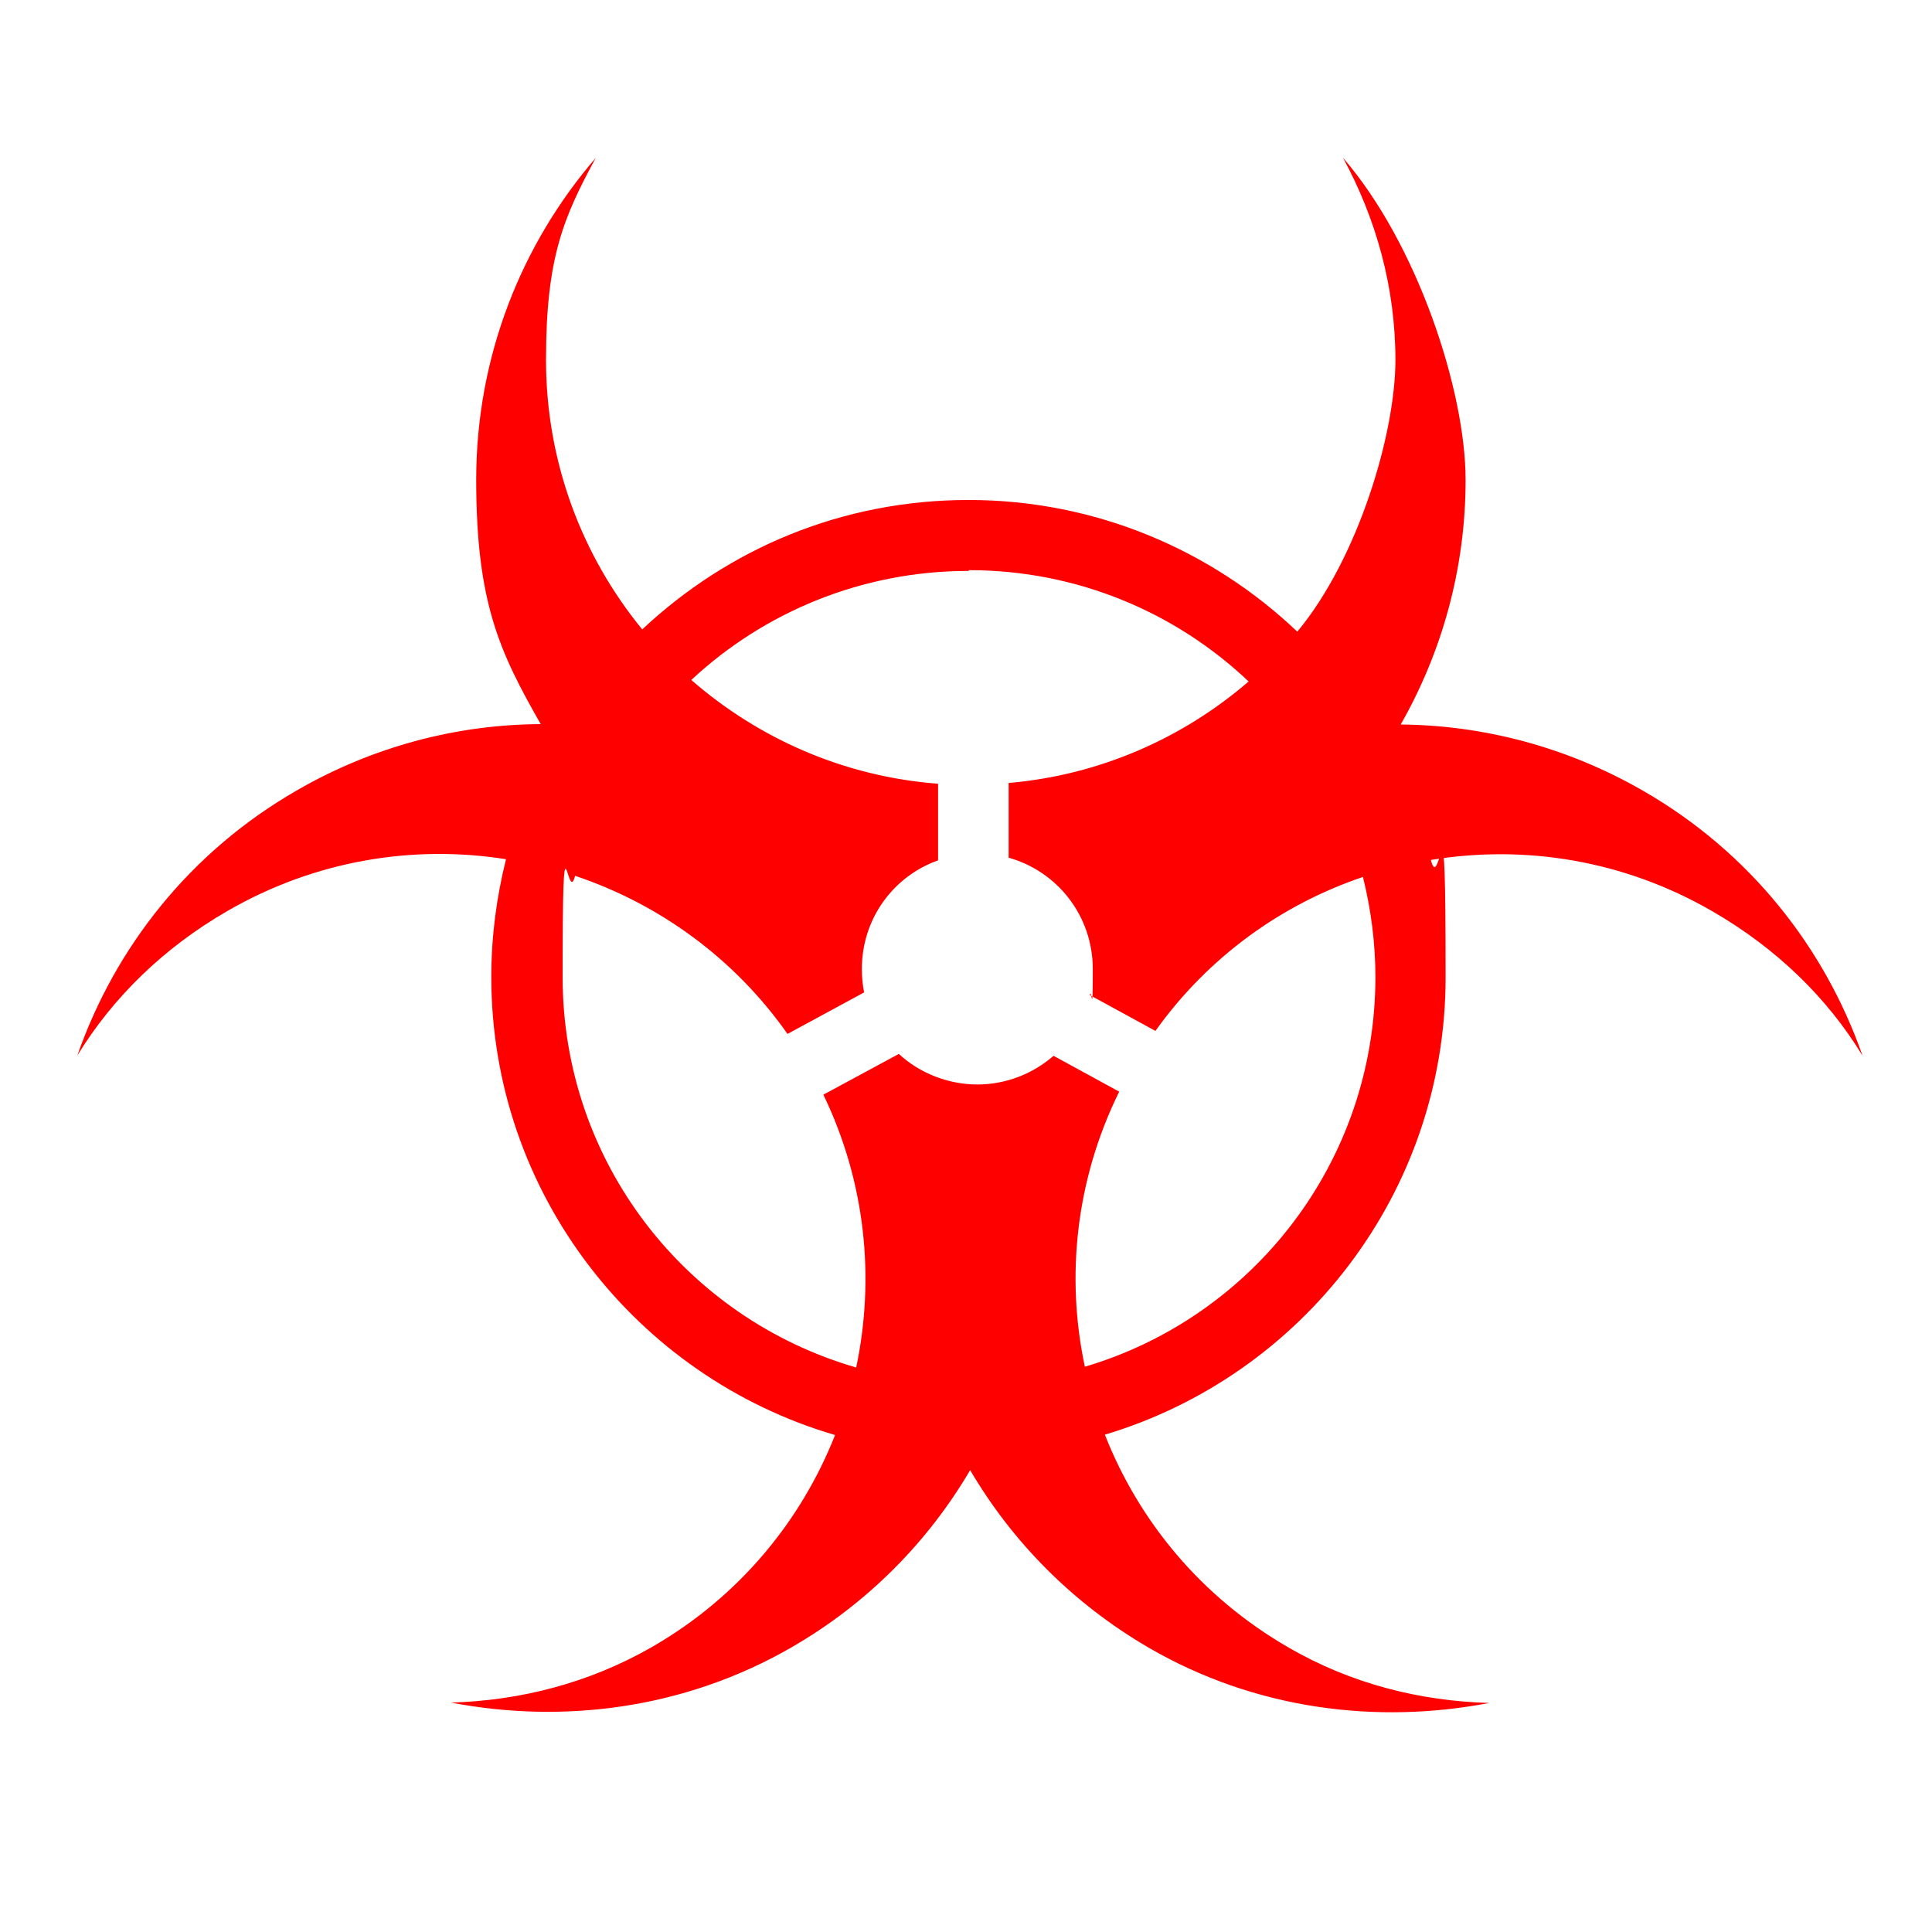
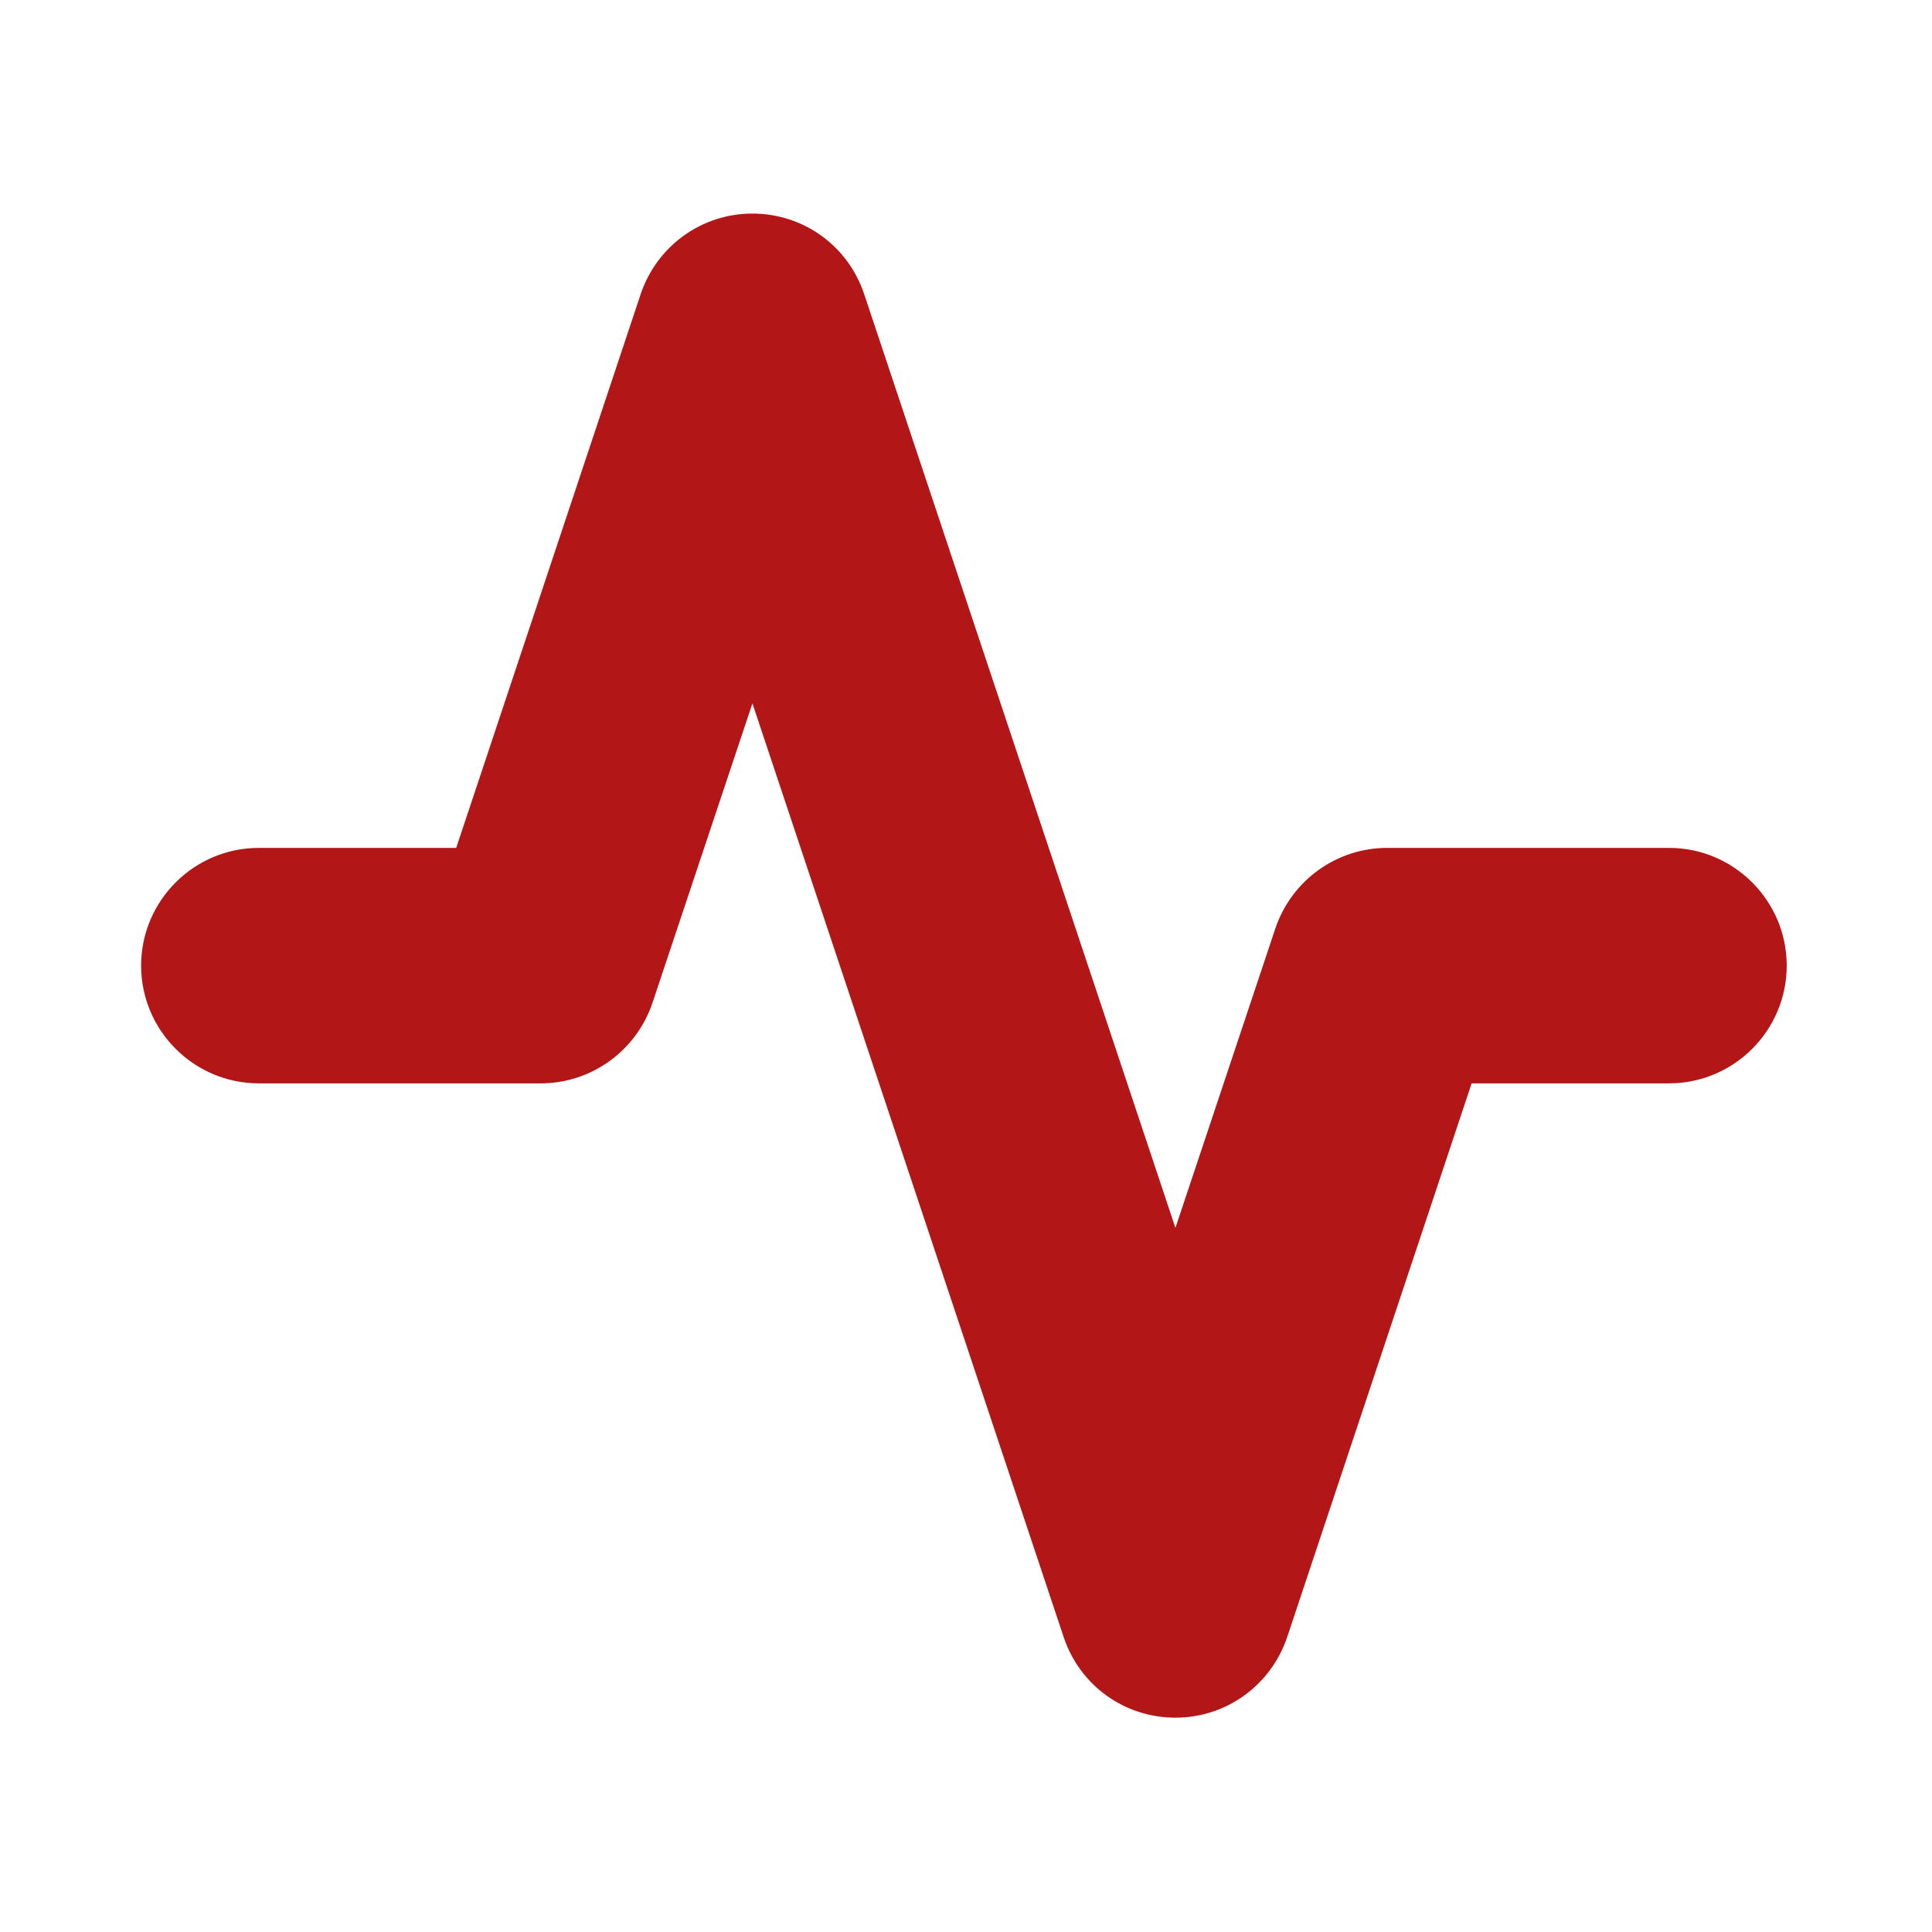
<svg xmlns="http://www.w3.org/2000/svg" id="Calque_1" version="1.1" viewBox="0 0 512 512">
  <defs>
    <style>
      .st0 {
-         fill: red;
+         fill: #b21616;
      }
    </style>
  </defs>
-   <path class="st0" d="M158,41.7c-19.8,22.9-31.8,52.8-31.8,85.4s6.2,45.7,17.1,64.8c-22,.1-44.3,5.8-64.7,17.6-28.3,16.3-48.1,41.6-58.1,70.2,9.5-15.5,23-28.6,39.8-38.3,23.2-13.4,49.2-17.6,73.8-13.7-2.5,10-3.9,20.4-3.9,31.2,0,57.4,38.5,106,91.1,121.4-9,22.8-25.5,42.9-48.4,56.1-16.8,9.7-35.3,14.3-53.4,14.8,29.8,5.7,61.9,1.7,90.2-14.6,20.3-11.7,36.3-28.1,47.4-47,11.1,18.9,27.1,35.3,47.4,47.1,28.3,16.4,60.4,20.3,90.2,14.6-18.2-.5-36.6-5-53.4-14.8-23-13.3-39.5-33.4-48.5-56.3,52.2-15.6,90.3-64,90.3-121.2s-1.4-21.1-3.9-31.1c24.8-4.1,51.1,0,74.6,13.6,16.8,9.7,30.4,22.8,39.8,38.3-10-28.6-29.8-53.9-58.1-70.2-20.3-11.7-42.4-17.4-64.3-17.6,10.9-19.1,17.2-41.3,17.2-64.8s-12.7-62.5-32.5-85.4c8.7,16,13.9,34.2,13.9,53.6s-9.8,52.5-26,72c-22.7-21.6-53.4-34.9-87.1-34.9s-63.8,13-86.5,34.3c-15.9-19.4-25.5-44.3-25.5-71.4s4.6-37.7,13.2-53.6h0ZM256.8,151.1c28.7,0,54.8,11.2,74.1,29.5-17.4,15-39.4,24.8-63.6,26.9v19.8c12.9,3.6,22.3,15.4,22.3,29.5s-.3,4.7-.8,6.9l17.4,9.5c14-19.6,33.4-33.5,55-40.8,2.1,8.5,3.3,17.4,3.3,26.5,0,48.9-32.4,90.1-77,103.3-5.1-23.9-2.4-49.6,9.1-72.9l-17.4-9.5c-5.4,4.7-12.5,7.6-20.2,7.6s-15.3-3-20.8-8.1l-20,10.8c11.2,23.2,13.7,48.6,8.7,72.3-45-13-77.8-54.3-77.8-103.5s1.2-18.2,3.3-26.8c22.1,7.4,42.1,21.7,56.3,41.9l20.3-11c-.4-2-.6-4.1-.6-6.2,0-13.4,8.4-24.6,20.2-28.8v-20.3c-25-1.9-47.6-12-65.4-27.5,19.2-17.9,45.1-28.9,73.5-28.9Z" />
+   <path class="st0" d="M442.3,224.7h-74.7c-13.4,0-25.3,8.6-29.6,21.3l-26.5,79.4-82.5-247.5c-4.3-12.8-16.1-21.3-29.6-21.3s-25.3,8.6-29.6,21.3l-48.9,146.8h-52.3c-17.2,0-31.2,14-31.2,31.2s14,31.2,31.2,31.2h74.7c13.4,0,25.3-8.6,29.6-21.3l26.5-79.4,82.5,247.5c4.3,12.8,16.1,21.3,29.6,21.3s25.3-8.6,29.6-21.3l48.9-146.8h52.3c17.2,0,31.2-14,31.2-31.2s-14-31.2-31.2-31.2Z" />
</svg>
